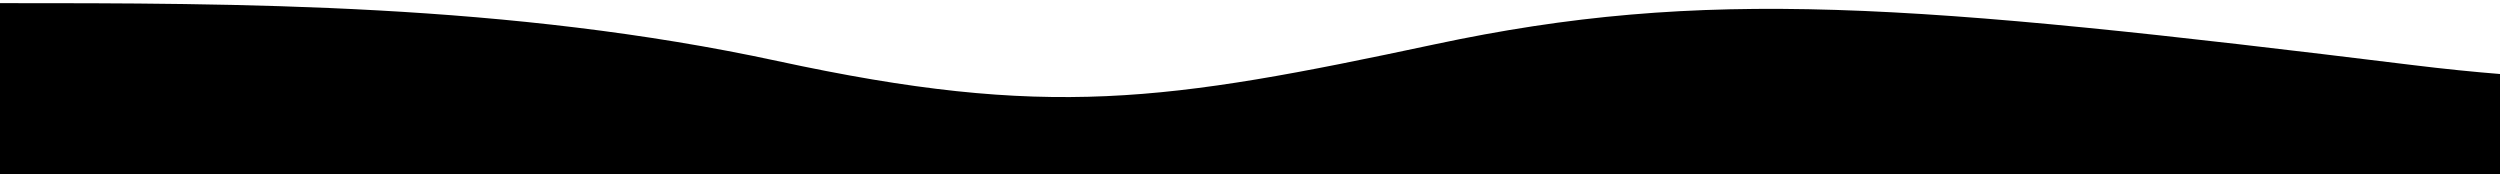
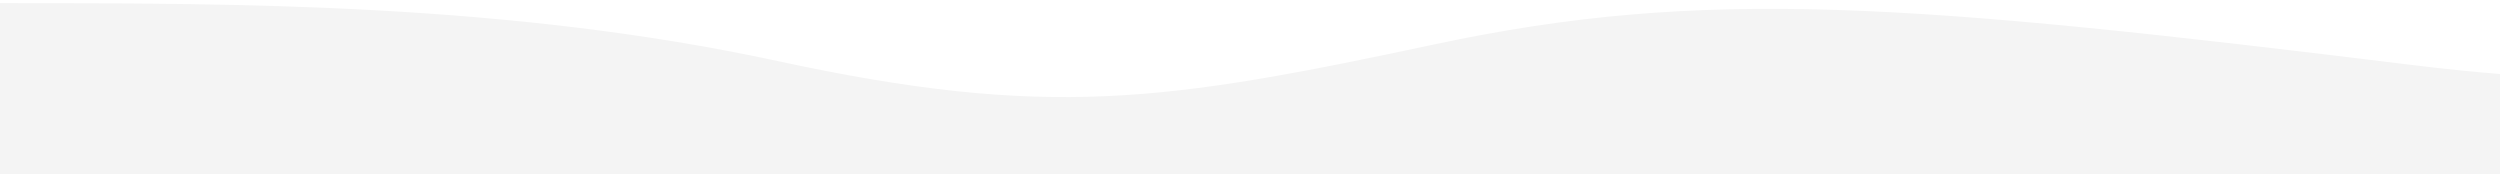
<svg xmlns="http://www.w3.org/2000/svg" class="wave-1hkxOo" version="1.1" viewBox="0 0 1440 100" preserveAspectRatio="none">
-   <path class="wavePath-haxJK1 animationPaused-2hZ4IO" d="M826.337,25.54 C670.97,58.656 603.696,68.787 447.802,35.144 C293.343,1.811 137.334,1.811 0,1.811 L0,150 L1920,150 L1920,1.811 C1739.535,-16.685 1679.864,73.161 1389.783,37.486 C1099.701,1.811 981.705,-7.577 826.337,25.54 Z" fill="currentColor" />
+   <path class="wavePath-haxJK1 animationPaused-2hZ4IO" d="M826.337,25.54 C670.97,58.656 603.696,68.787 447.802,35.144 C293.343,1.811 137.334,1.811 0,1.811 L0,150 L1920,150 L1920,1.811 C1739.535,-16.685 1679.864,73.161 1389.783,37.486 C1099.701,1.811 981.705,-7.577 826.337,25.54 Z" fill="#f4f4f4" />
</svg>
